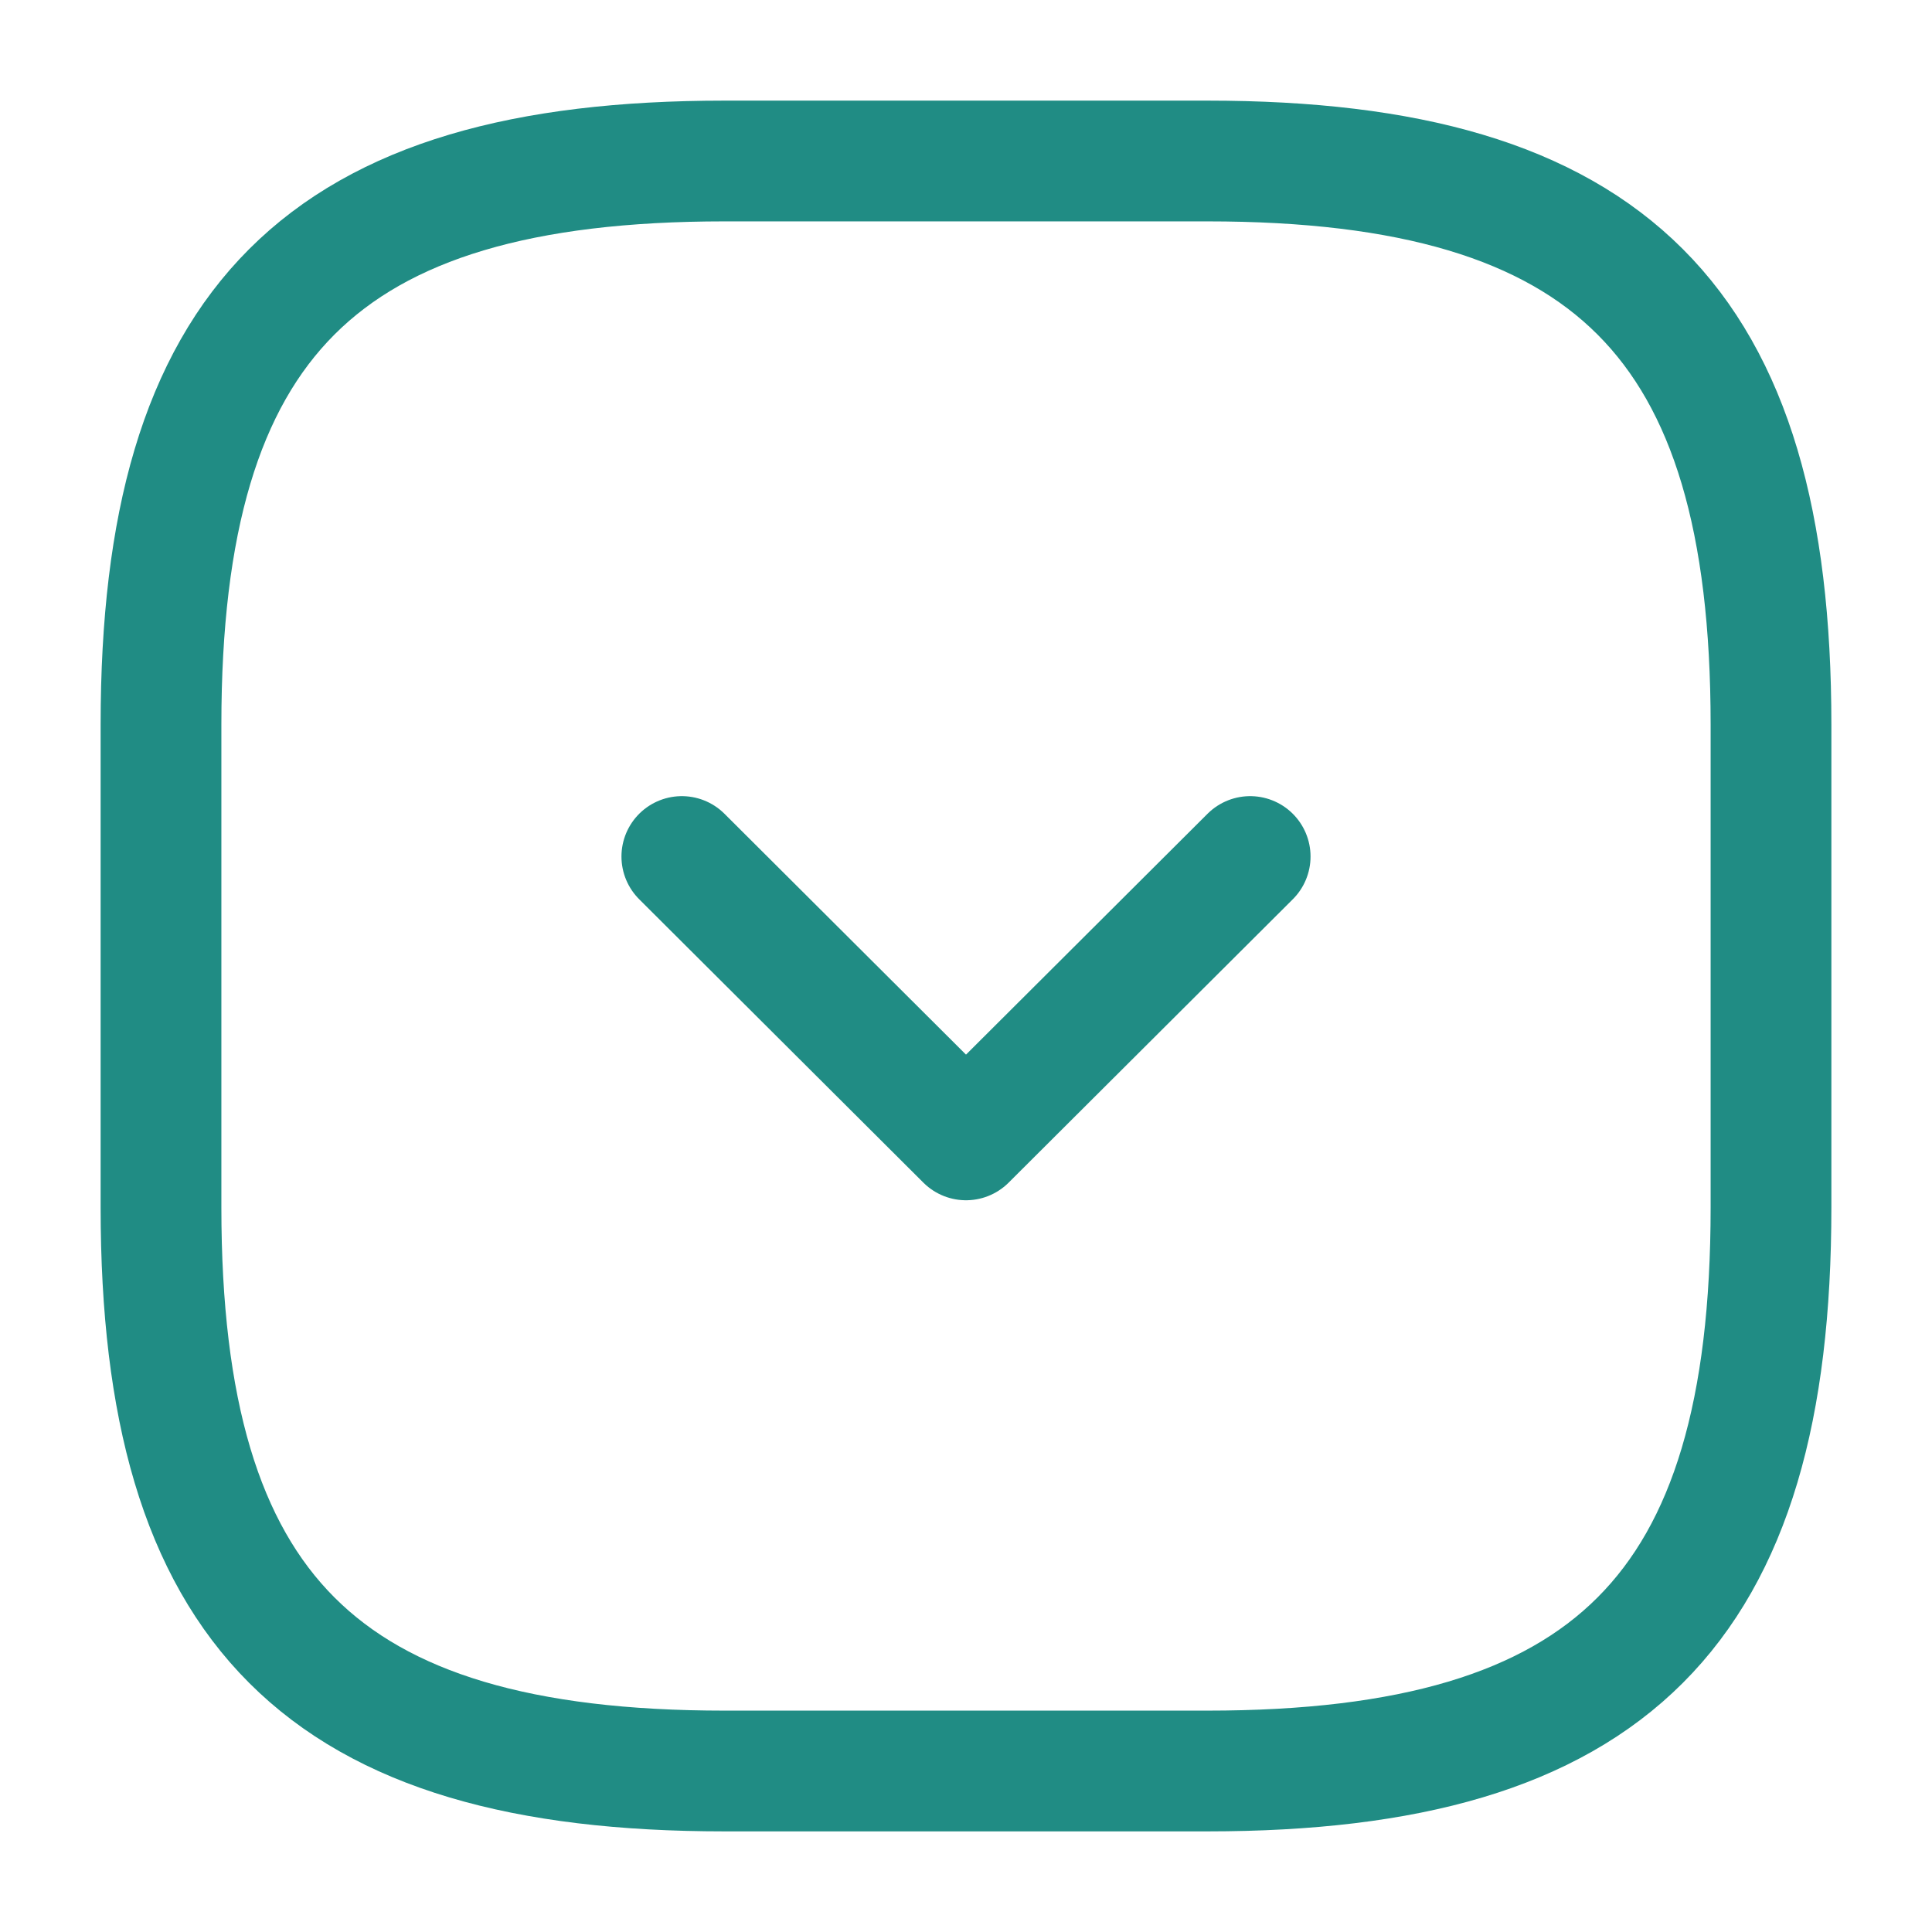
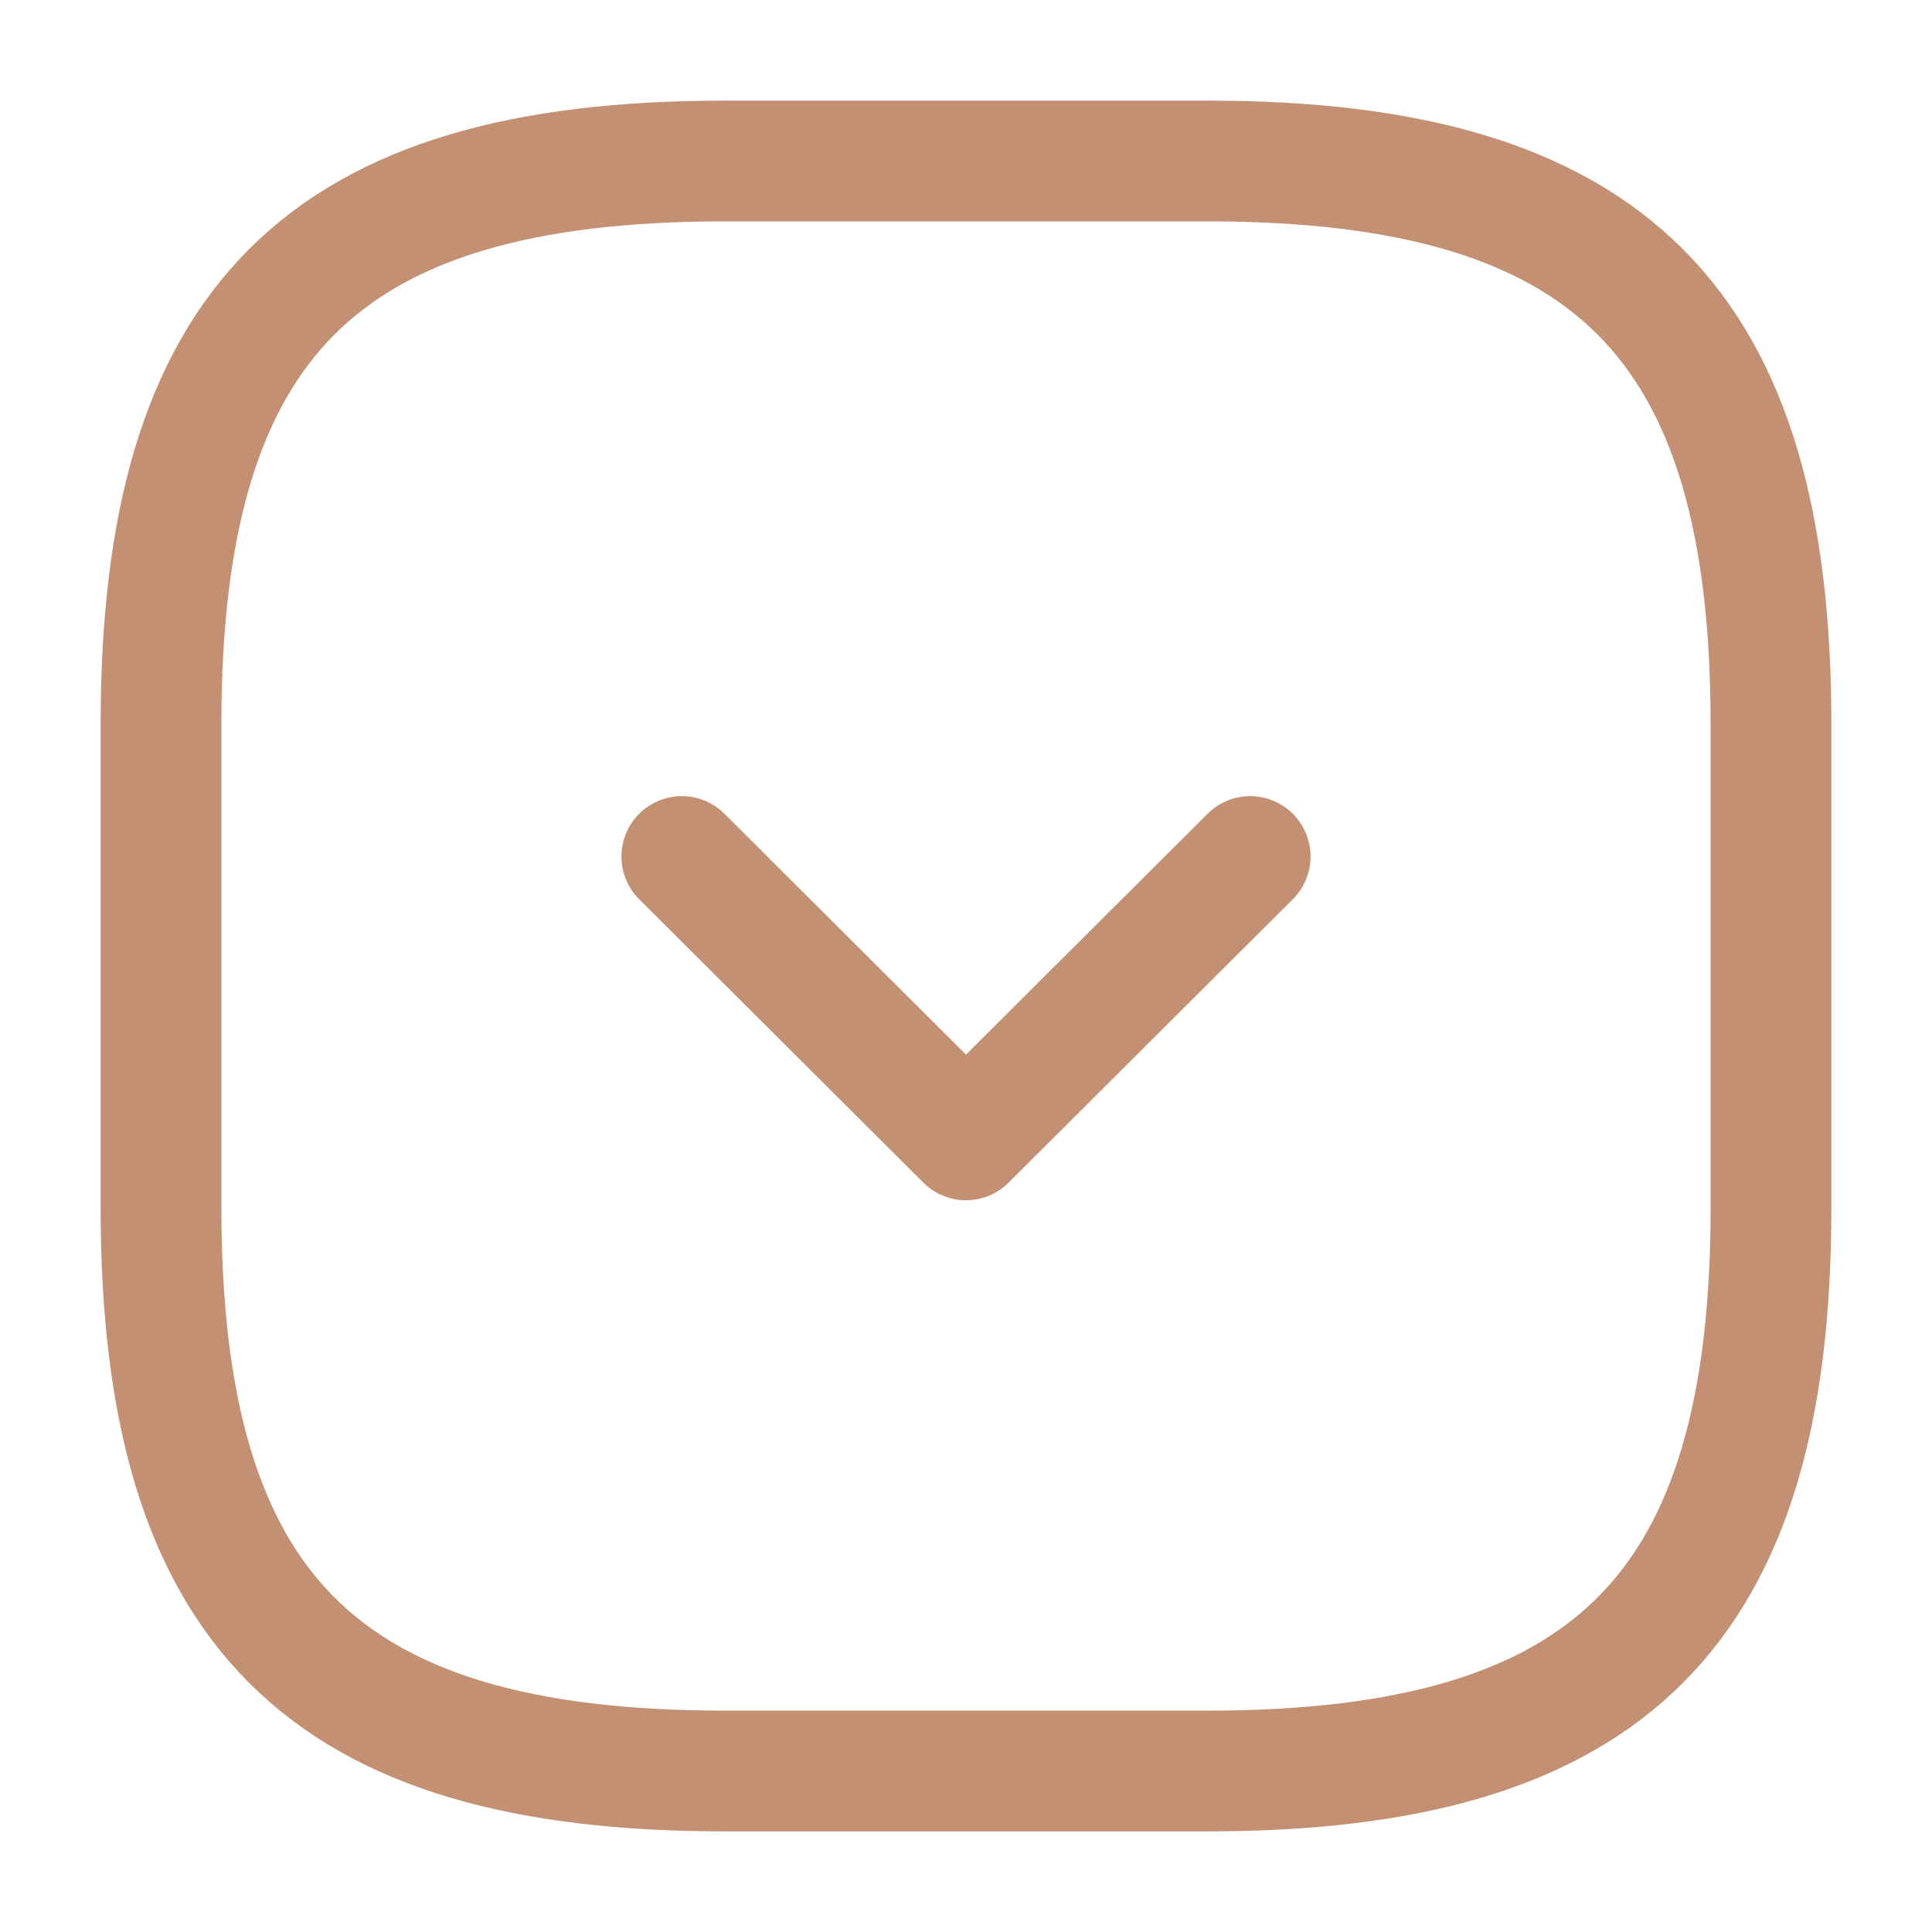
<svg xmlns="http://www.w3.org/2000/svg" width="24" height="24" viewBox="0 0 24 24" fill="none">
-   <path d="M9 22H15C20 22 22 20 22 15V9C22 4 20 2 15 2H9C4 2 2 4 2 9V15C2 20 4 22 9 22Z" stroke="#208C84" stroke-width="1.5" stroke-linecap="round" stroke-linejoin="round" />
-   <path d="M8.47 10.64L12 14.16L15.53 10.64" stroke="#208C84" stroke-width="1.5" stroke-linecap="round" stroke-linejoin="round" />
+   <path d="M9 22H15C20 22 22 20 22 15V9C22 4 20 2 15 2H9C4 2 2 4 2 9V15C2 20 4 22 9 22Z" stroke="#c49073" stroke-width="1.5" stroke-linecap="round" stroke-linejoin="round" />
+   <path d="M8.47 10.64L12 14.16L15.53 10.64" stroke="#c49073" stroke-width="1.5" stroke-linecap="round" stroke-linejoin="round" />
</svg>
